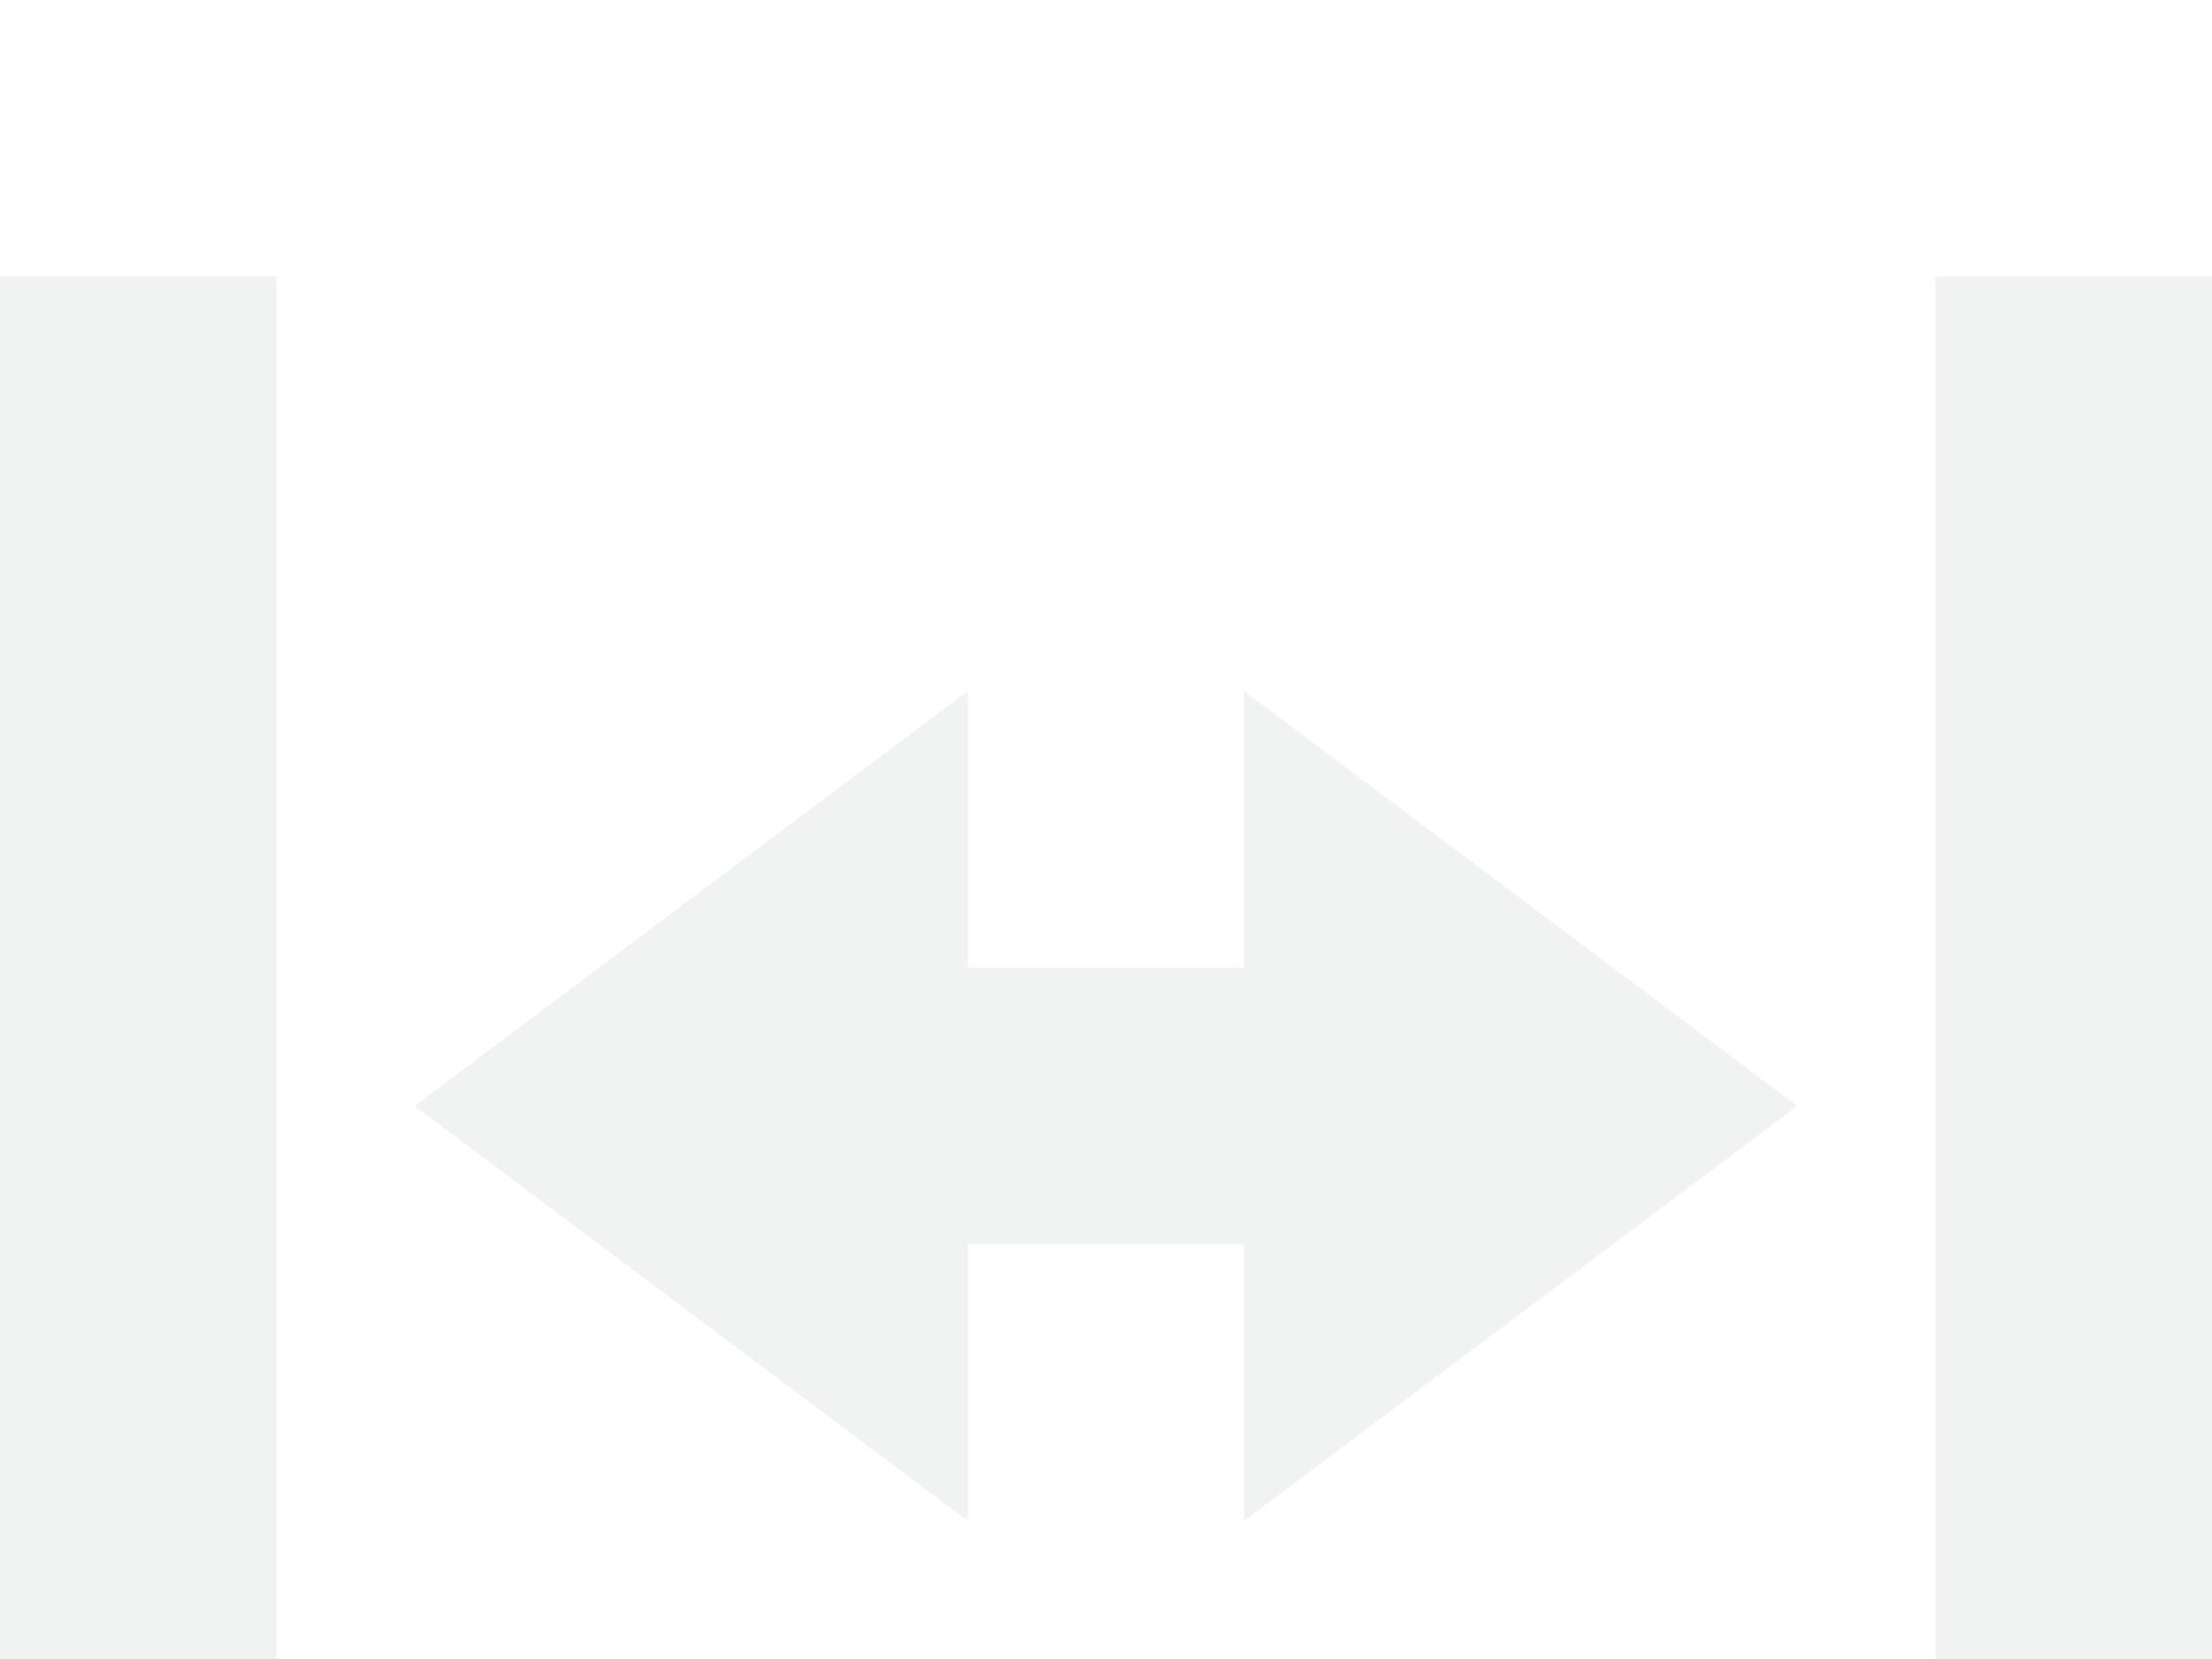
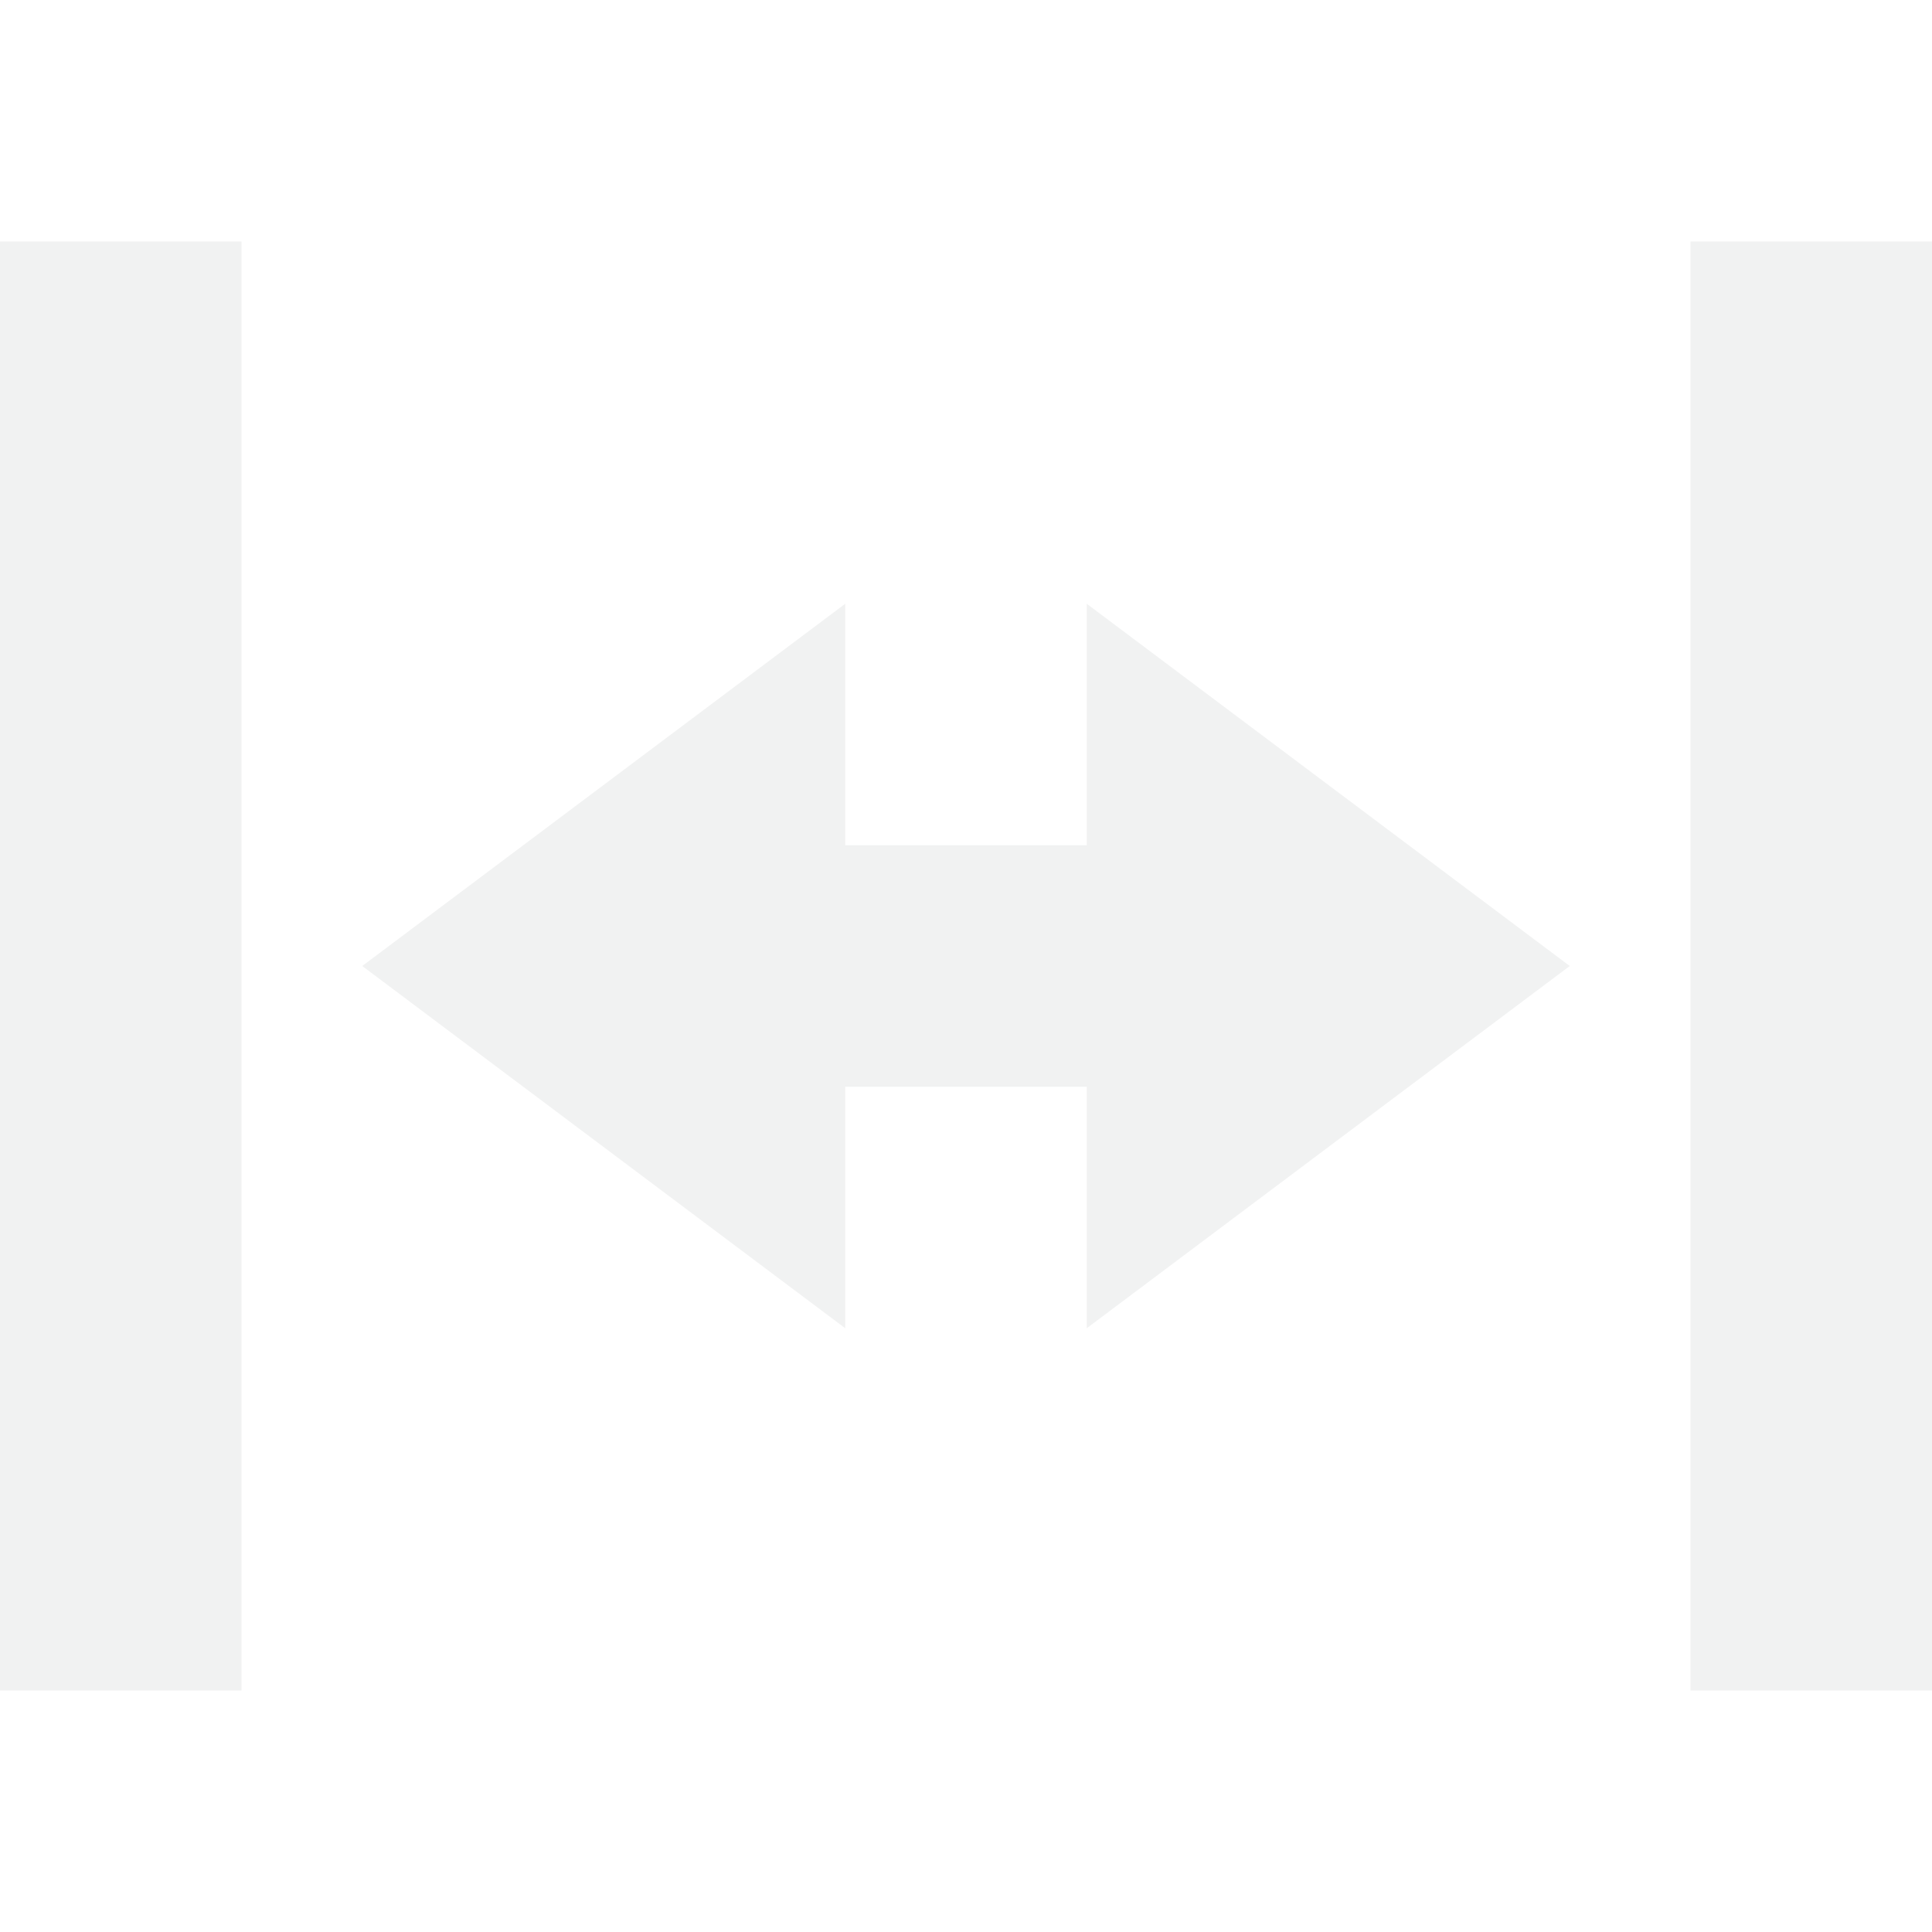
- <svg xmlns="http://www.w3.org/2000/svg" id="svg5082" viewBox="0 0 16.16" version="1.1">
+ <svg xmlns="http://www.w3.org/2000/svg" id="svg5082" viewBox="0 0 16 16" width="32" height="32" version="1.1">
  <g id="layer1" transform="translate(-36 148)">
    <rect id="rect4325" style="fill:#f1f2f2" height="12" width="2" y="-146" x="36" />
    <rect id="rect4327" style="fill:#f1f2f2" height="12" width="2" y="-146" x="50" />
    <path id="path4329" style="enable-background:new;fill:#f1f2f2" d="m43-143-4 3 4 3v-2h2v2l4-3-4-3v2h-2z" />
  </g>
</svg>
